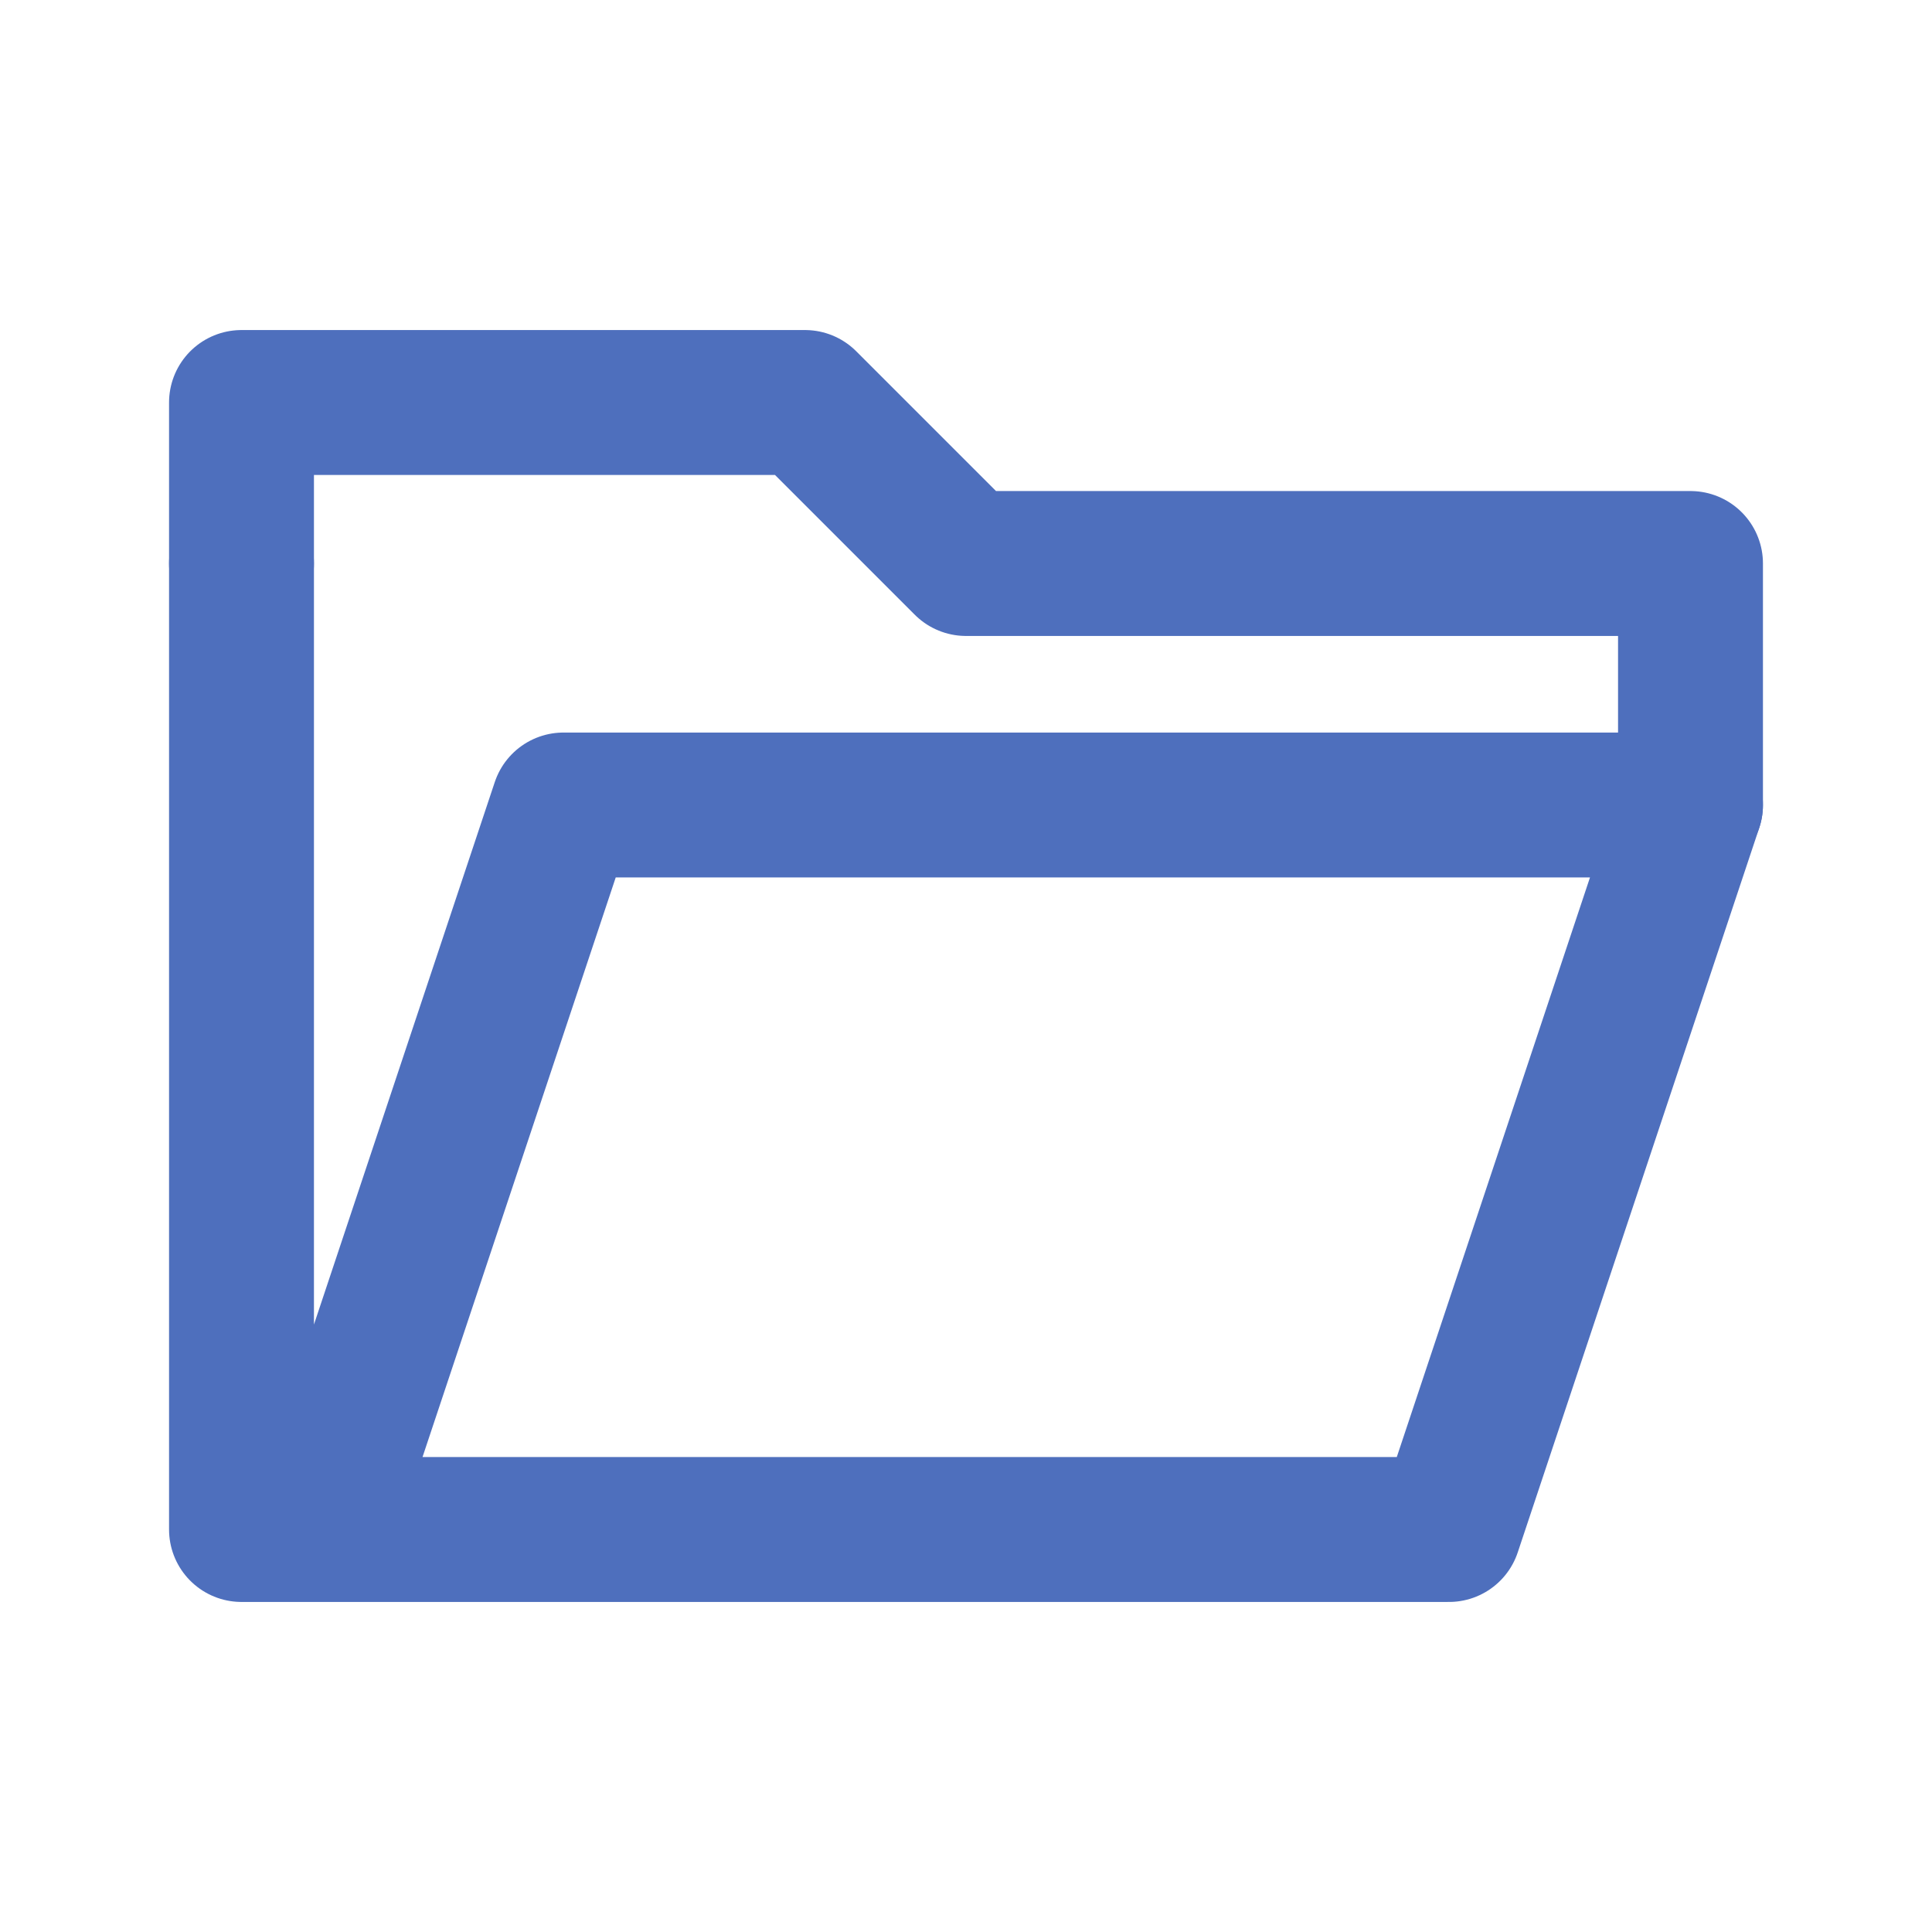
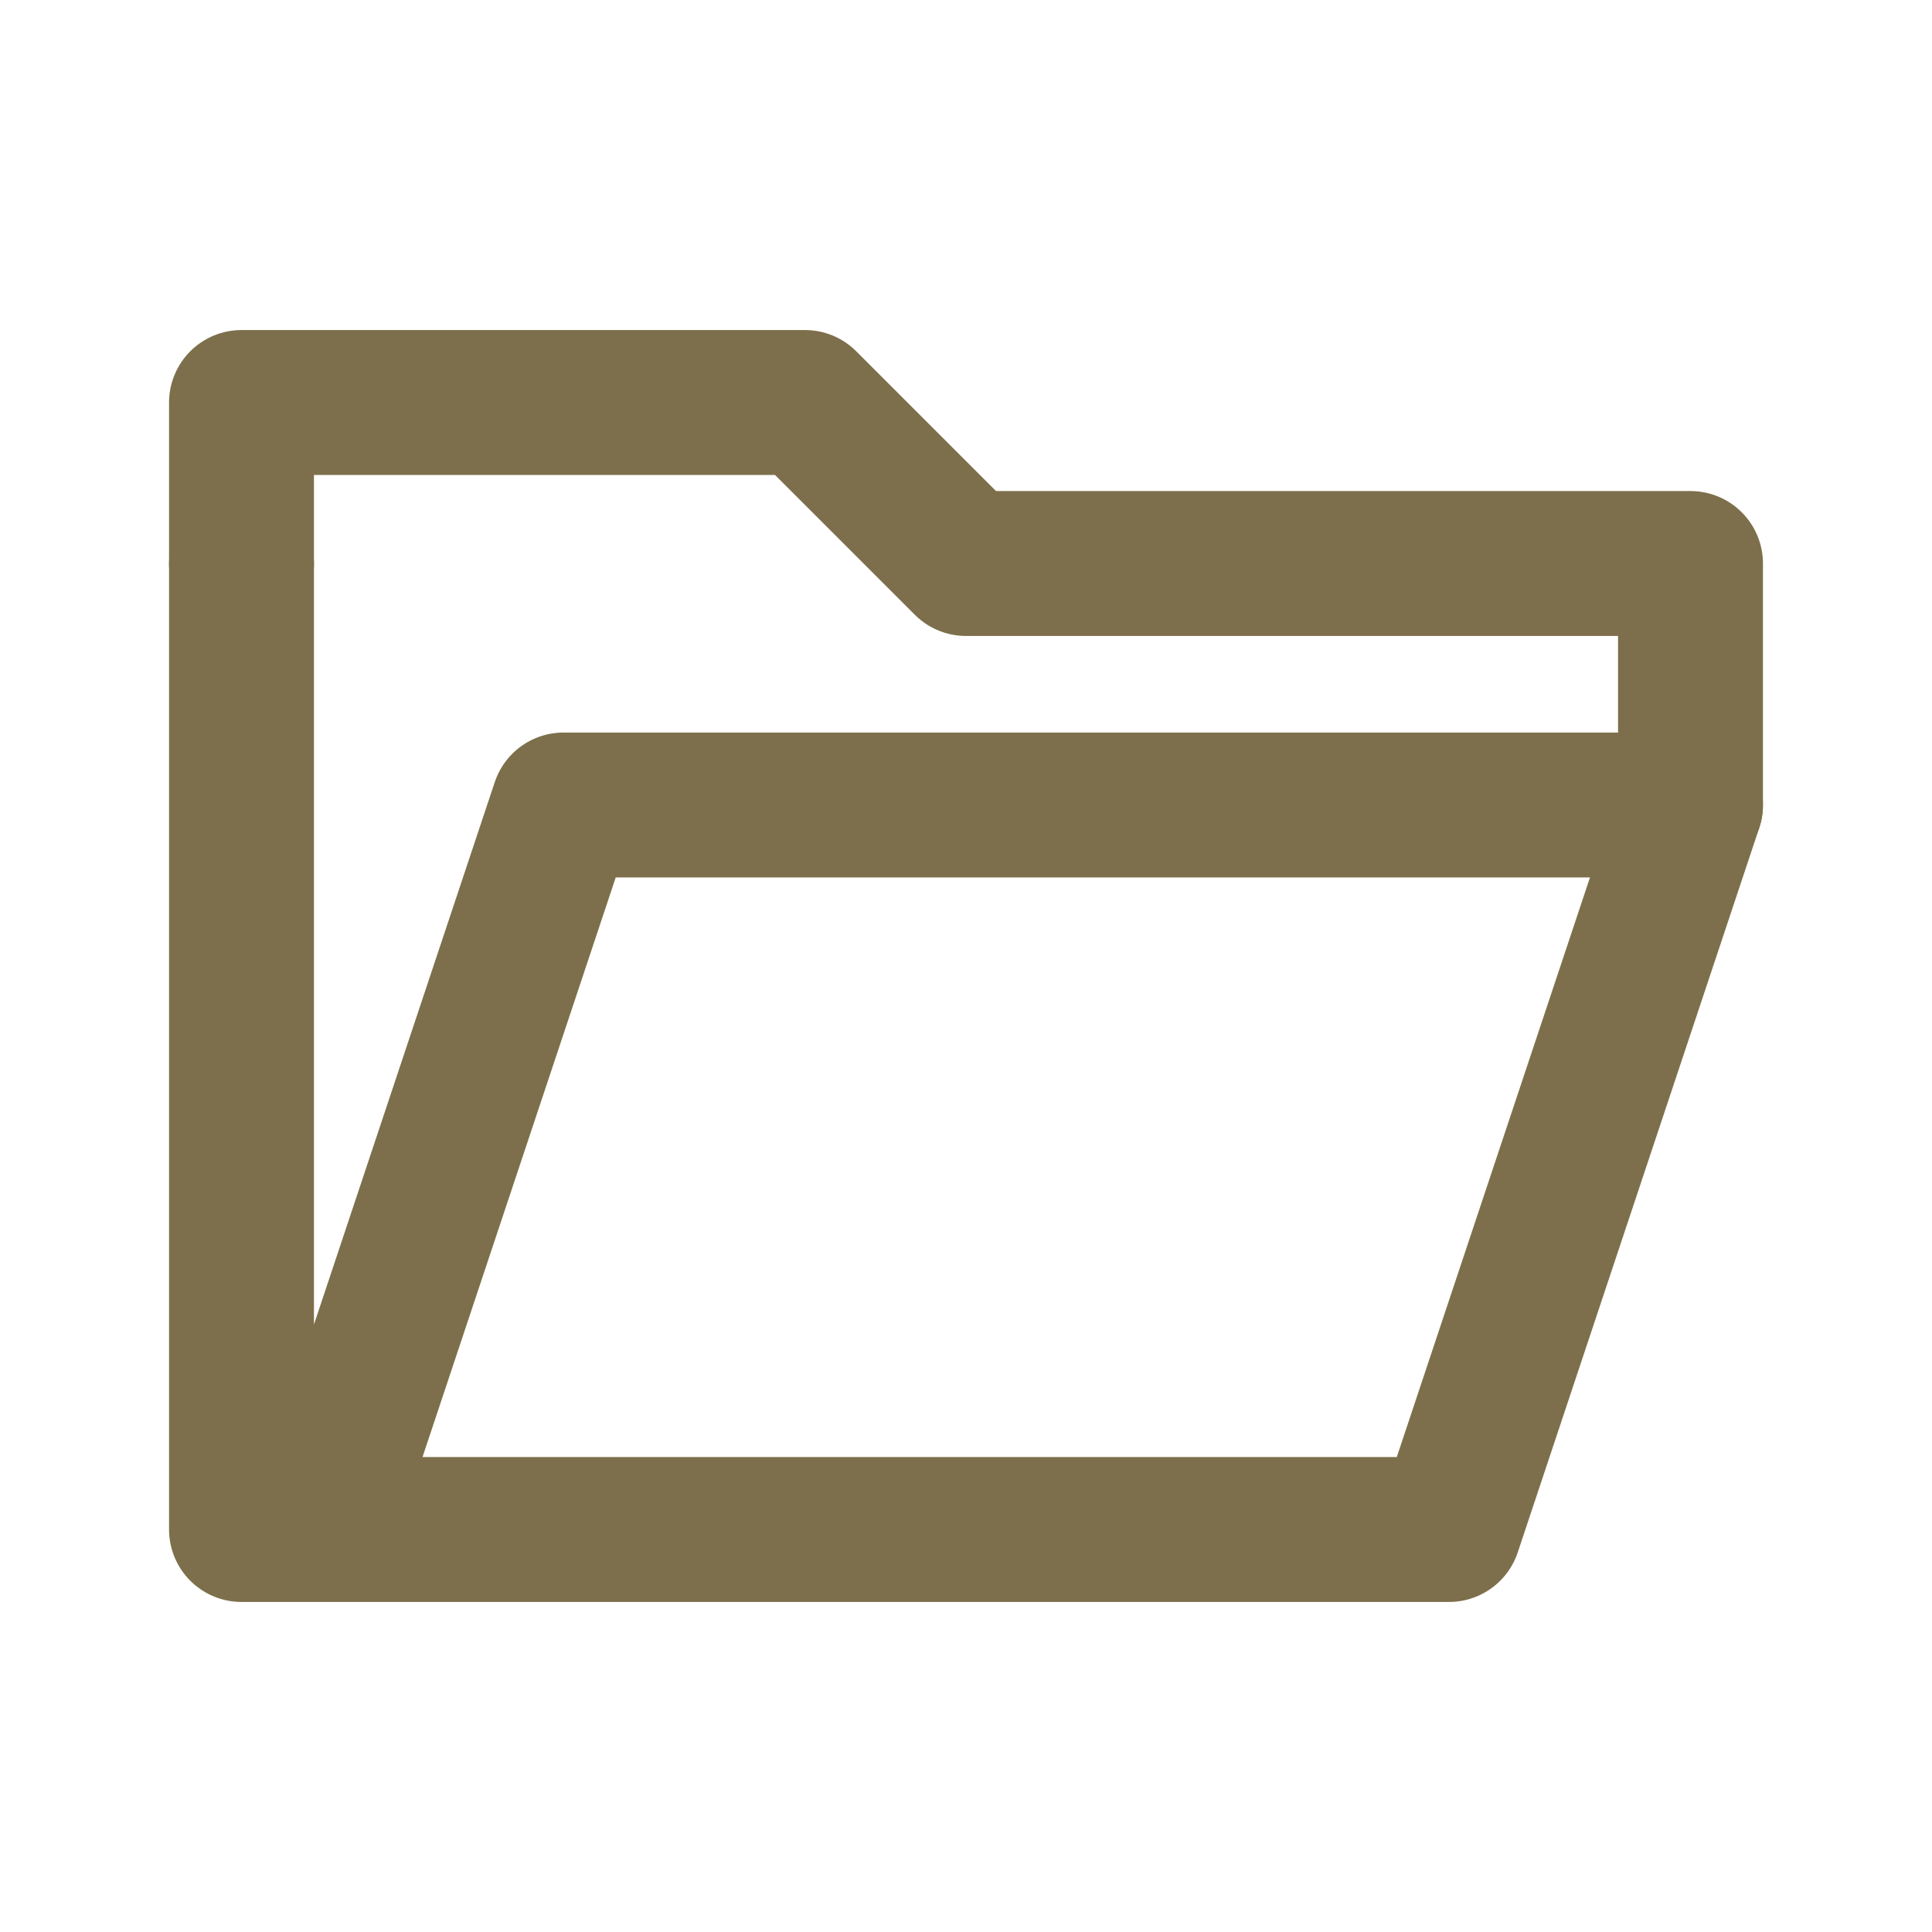
- <svg xmlns="http://www.w3.org/2000/svg" viewBox="0 0 24 24" fill="none" stroke="#4e6fbd" stroke-width="1.8" stroke-linecap="round" stroke-linejoin="round">
+ <svg xmlns="http://www.w3.org/2000/svg" viewBox="0 0 24 24" fill="none" stroke="#7d6f4b" stroke-width="1.8" stroke-linecap="round" stroke-linejoin="round">
  <path d="M3 7V5h7l2 2h9v3" />
  <path d="M3 7v12h15l3-9H7l-3 9" />
</svg>
